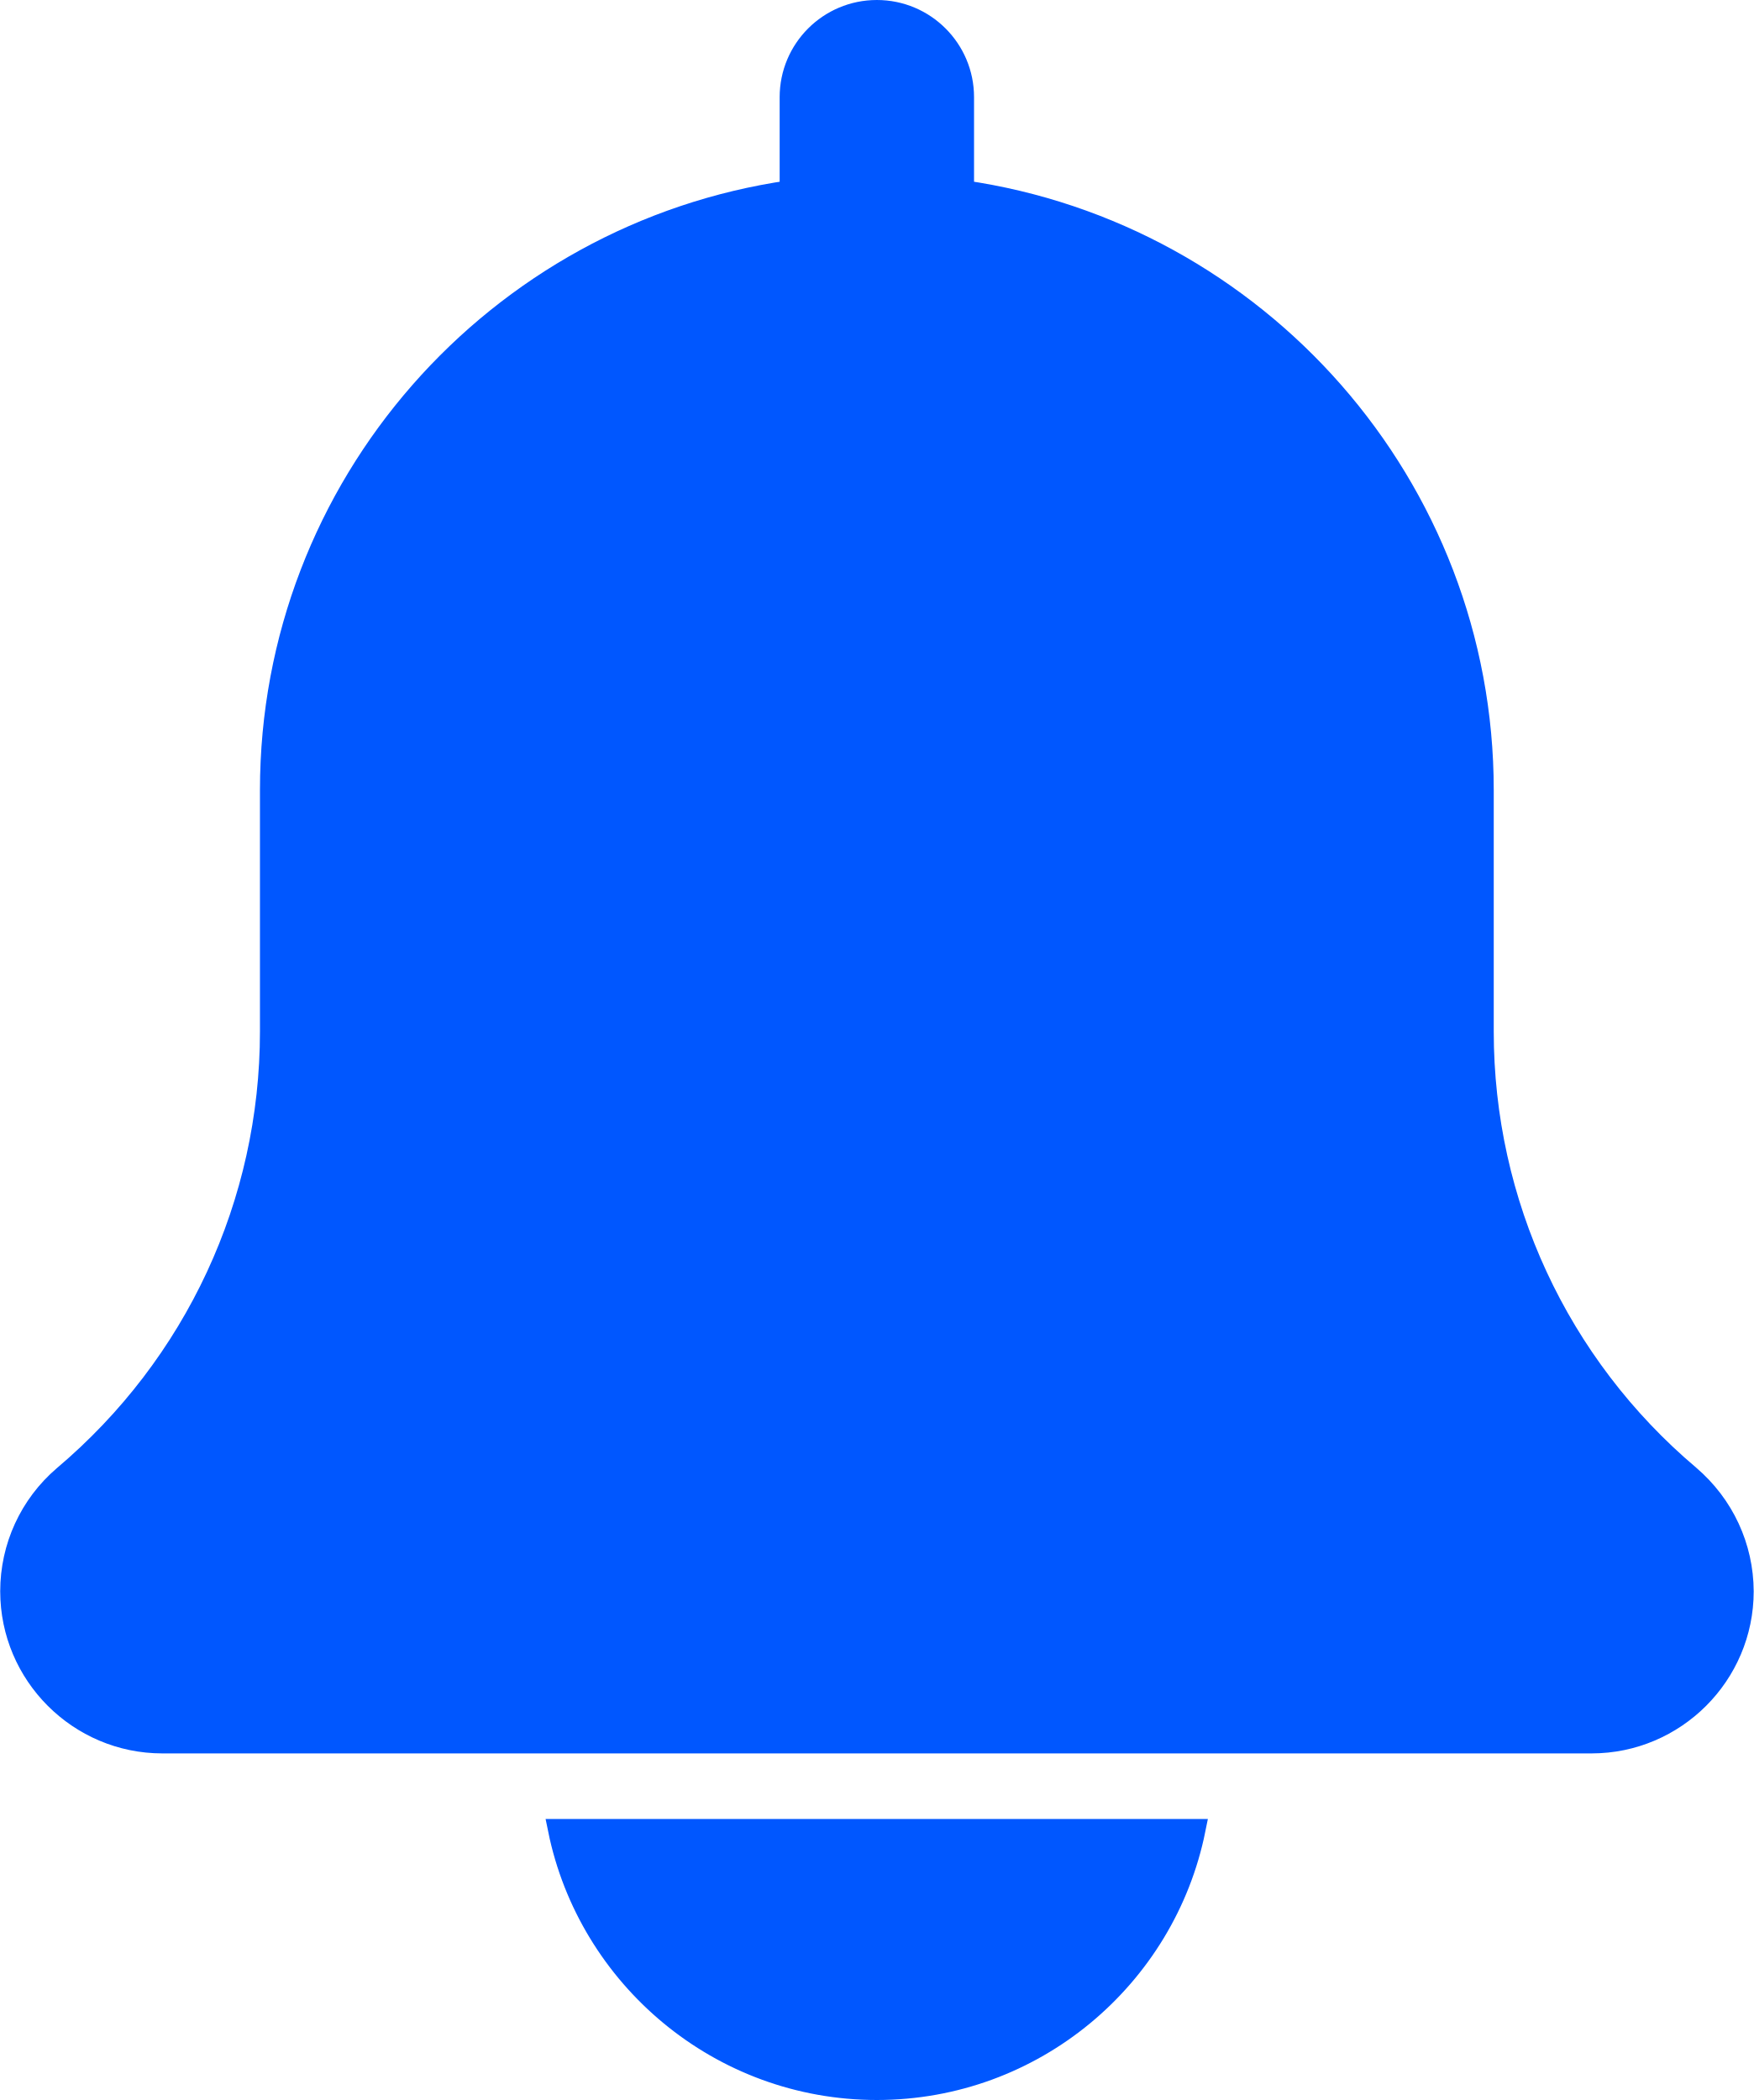
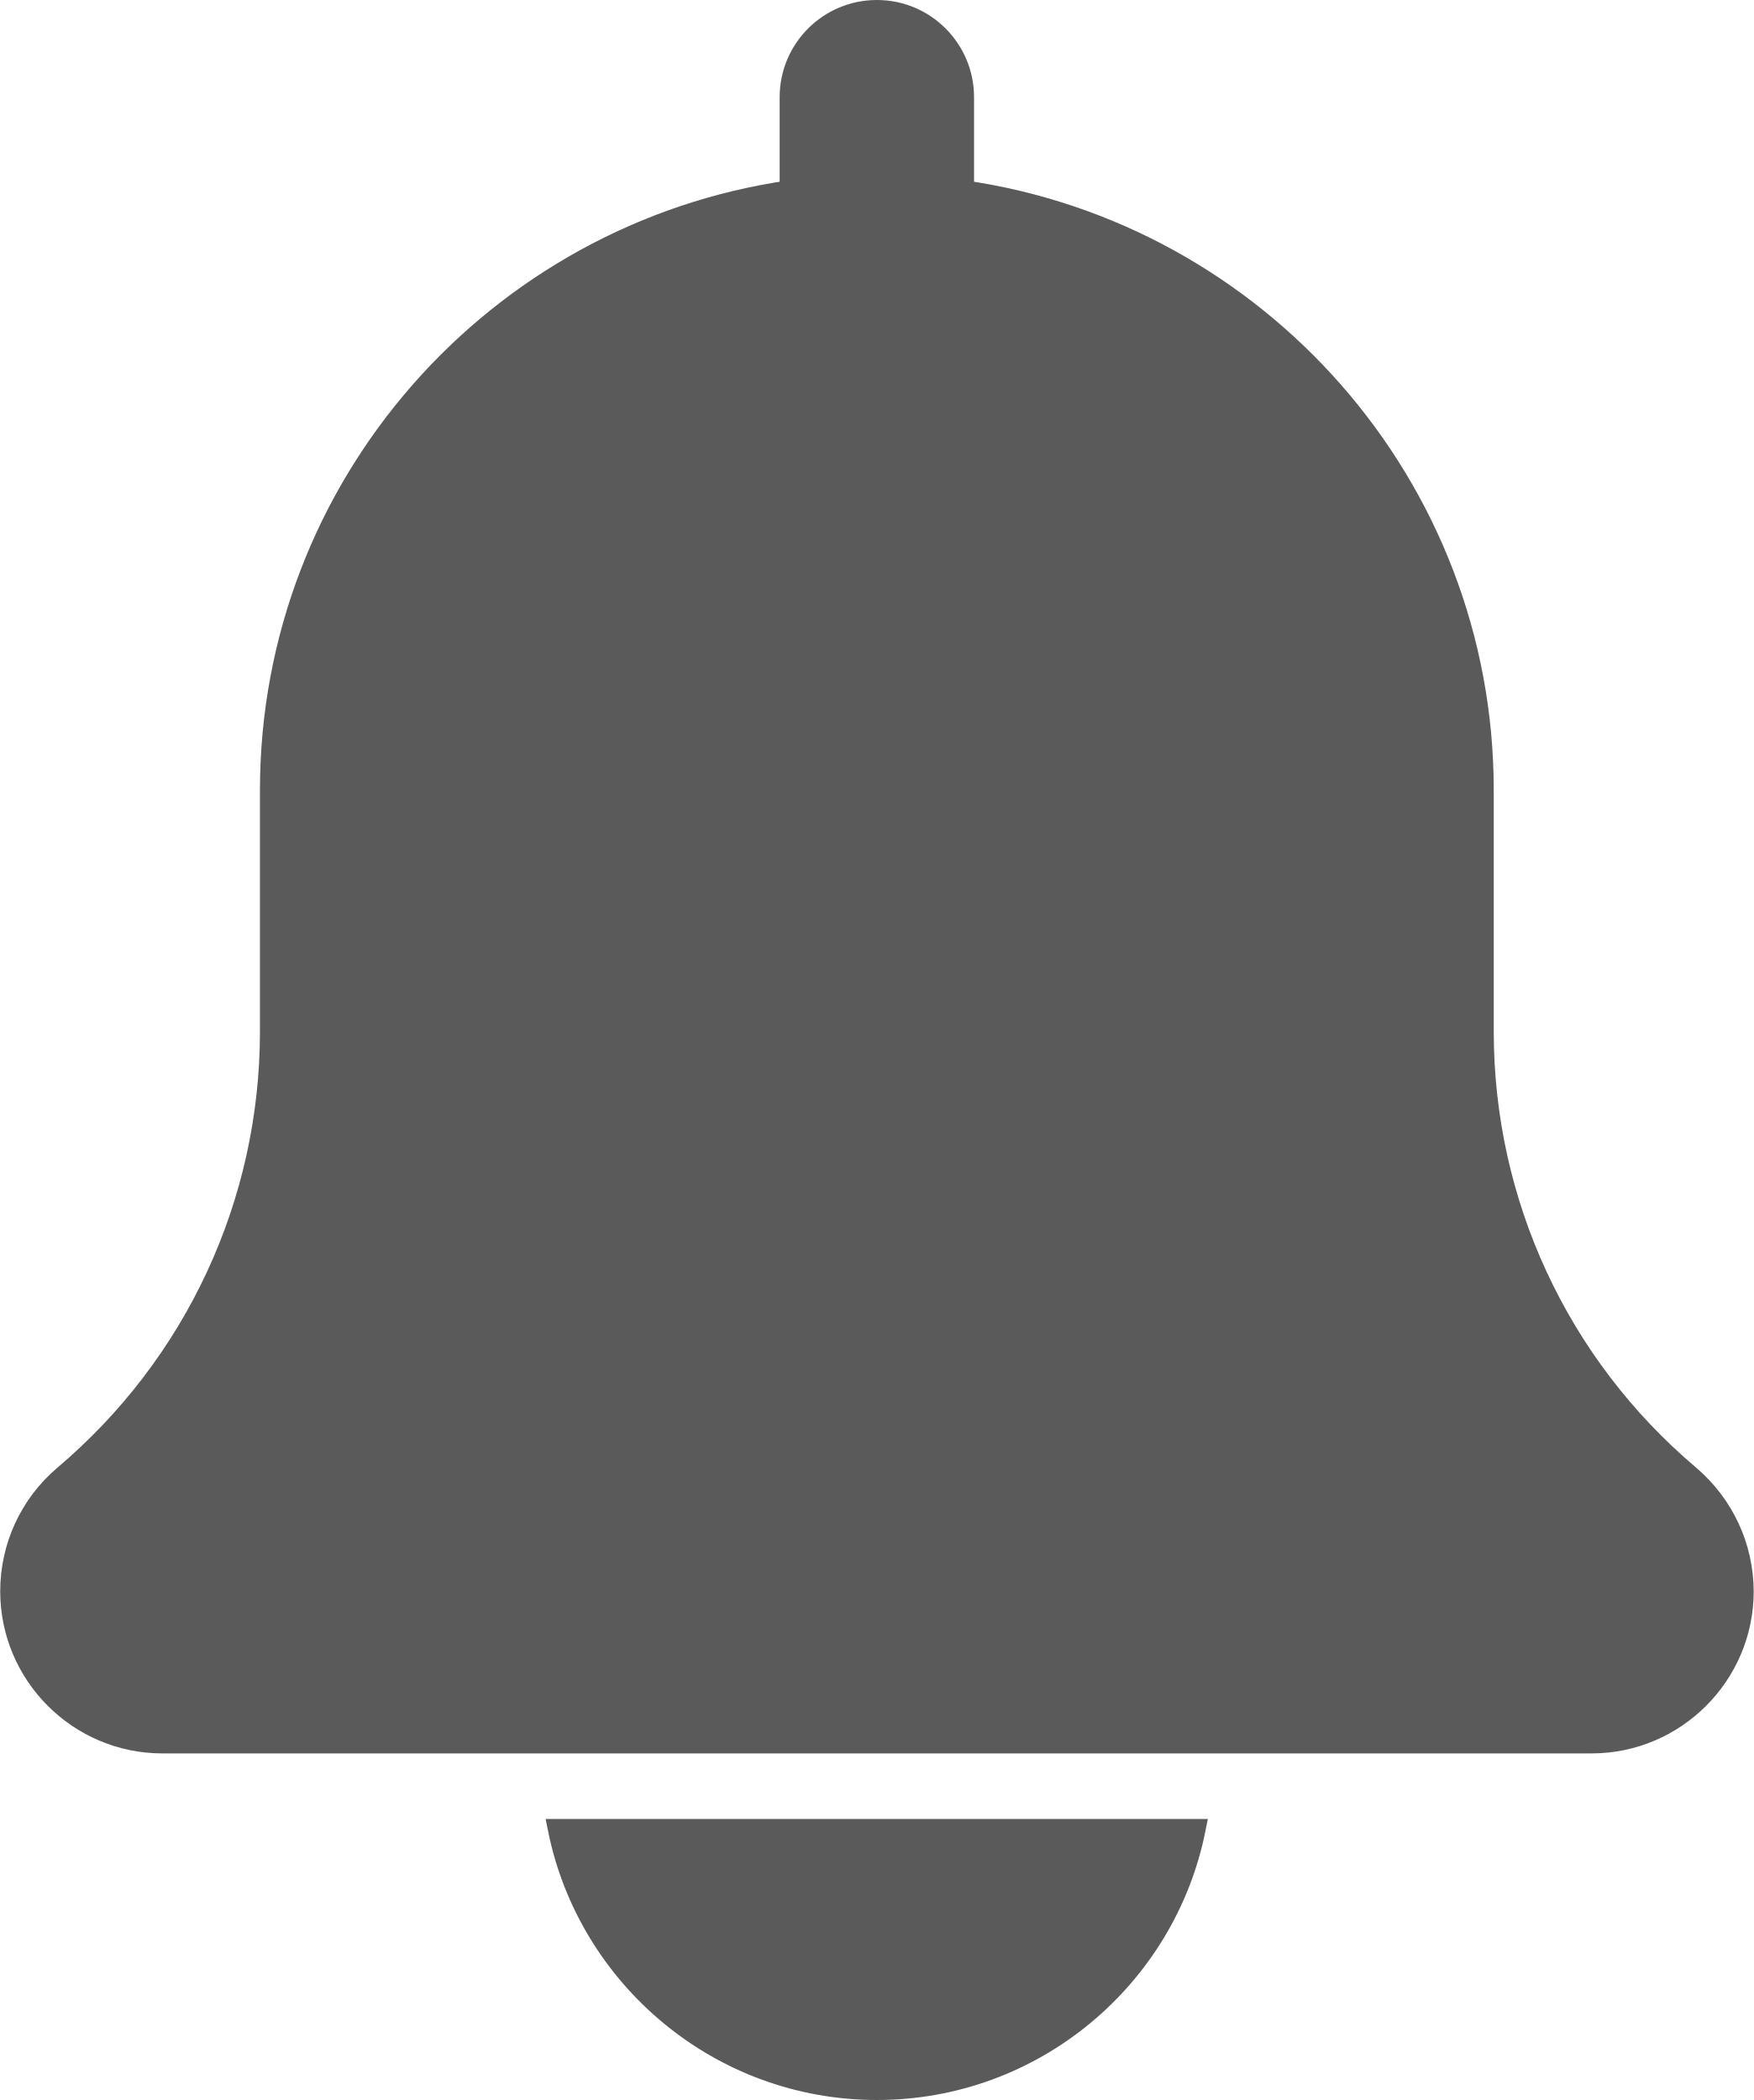
<svg xmlns="http://www.w3.org/2000/svg" version="1.1" id="Layer_1" x="0px" y="0px" viewBox="0 0 83.17 99.61" style="enable-background:new 0 0 83.17 99.61;" xml:space="preserve">
  <style type="text/css">
- 	.st0{fill:#0057FF;stroke:#0057FF;stroke-miterlimit:10;}
+ 	.st0{fill:#5A5A5A;stroke:#5A5A5A;stroke-miterlimit:10;}
</style>
  <g>
    <path class="st0" d="M80.12,69.99c-6.21-5.25-9.77-12.93-9.77-21.06V37.48c0-14.46-10.74-26.43-24.65-28.43V4.61   c0-2.27-1.84-4.11-4.11-4.11c-2.27,0-4.11,1.84-4.11,4.11v4.44c-13.92,2-24.65,13.97-24.65,28.43v11.45   c0,8.13-3.56,15.81-9.81,21.09c-1.6,1.37-2.51,3.36-2.51,5.46c0,3.96,3.23,7.19,7.19,7.19h67.79c3.96,0,7.19-3.23,7.19-7.19   C82.67,73.38,81.76,71.39,80.12,69.99z" />
    <path class="st0" d="M41.59,99.11c7.44,0,13.67-5.3,15.09-12.33H26.49C27.92,93.8,34.15,99.11,41.59,99.11z" />
  </g>
</svg>
